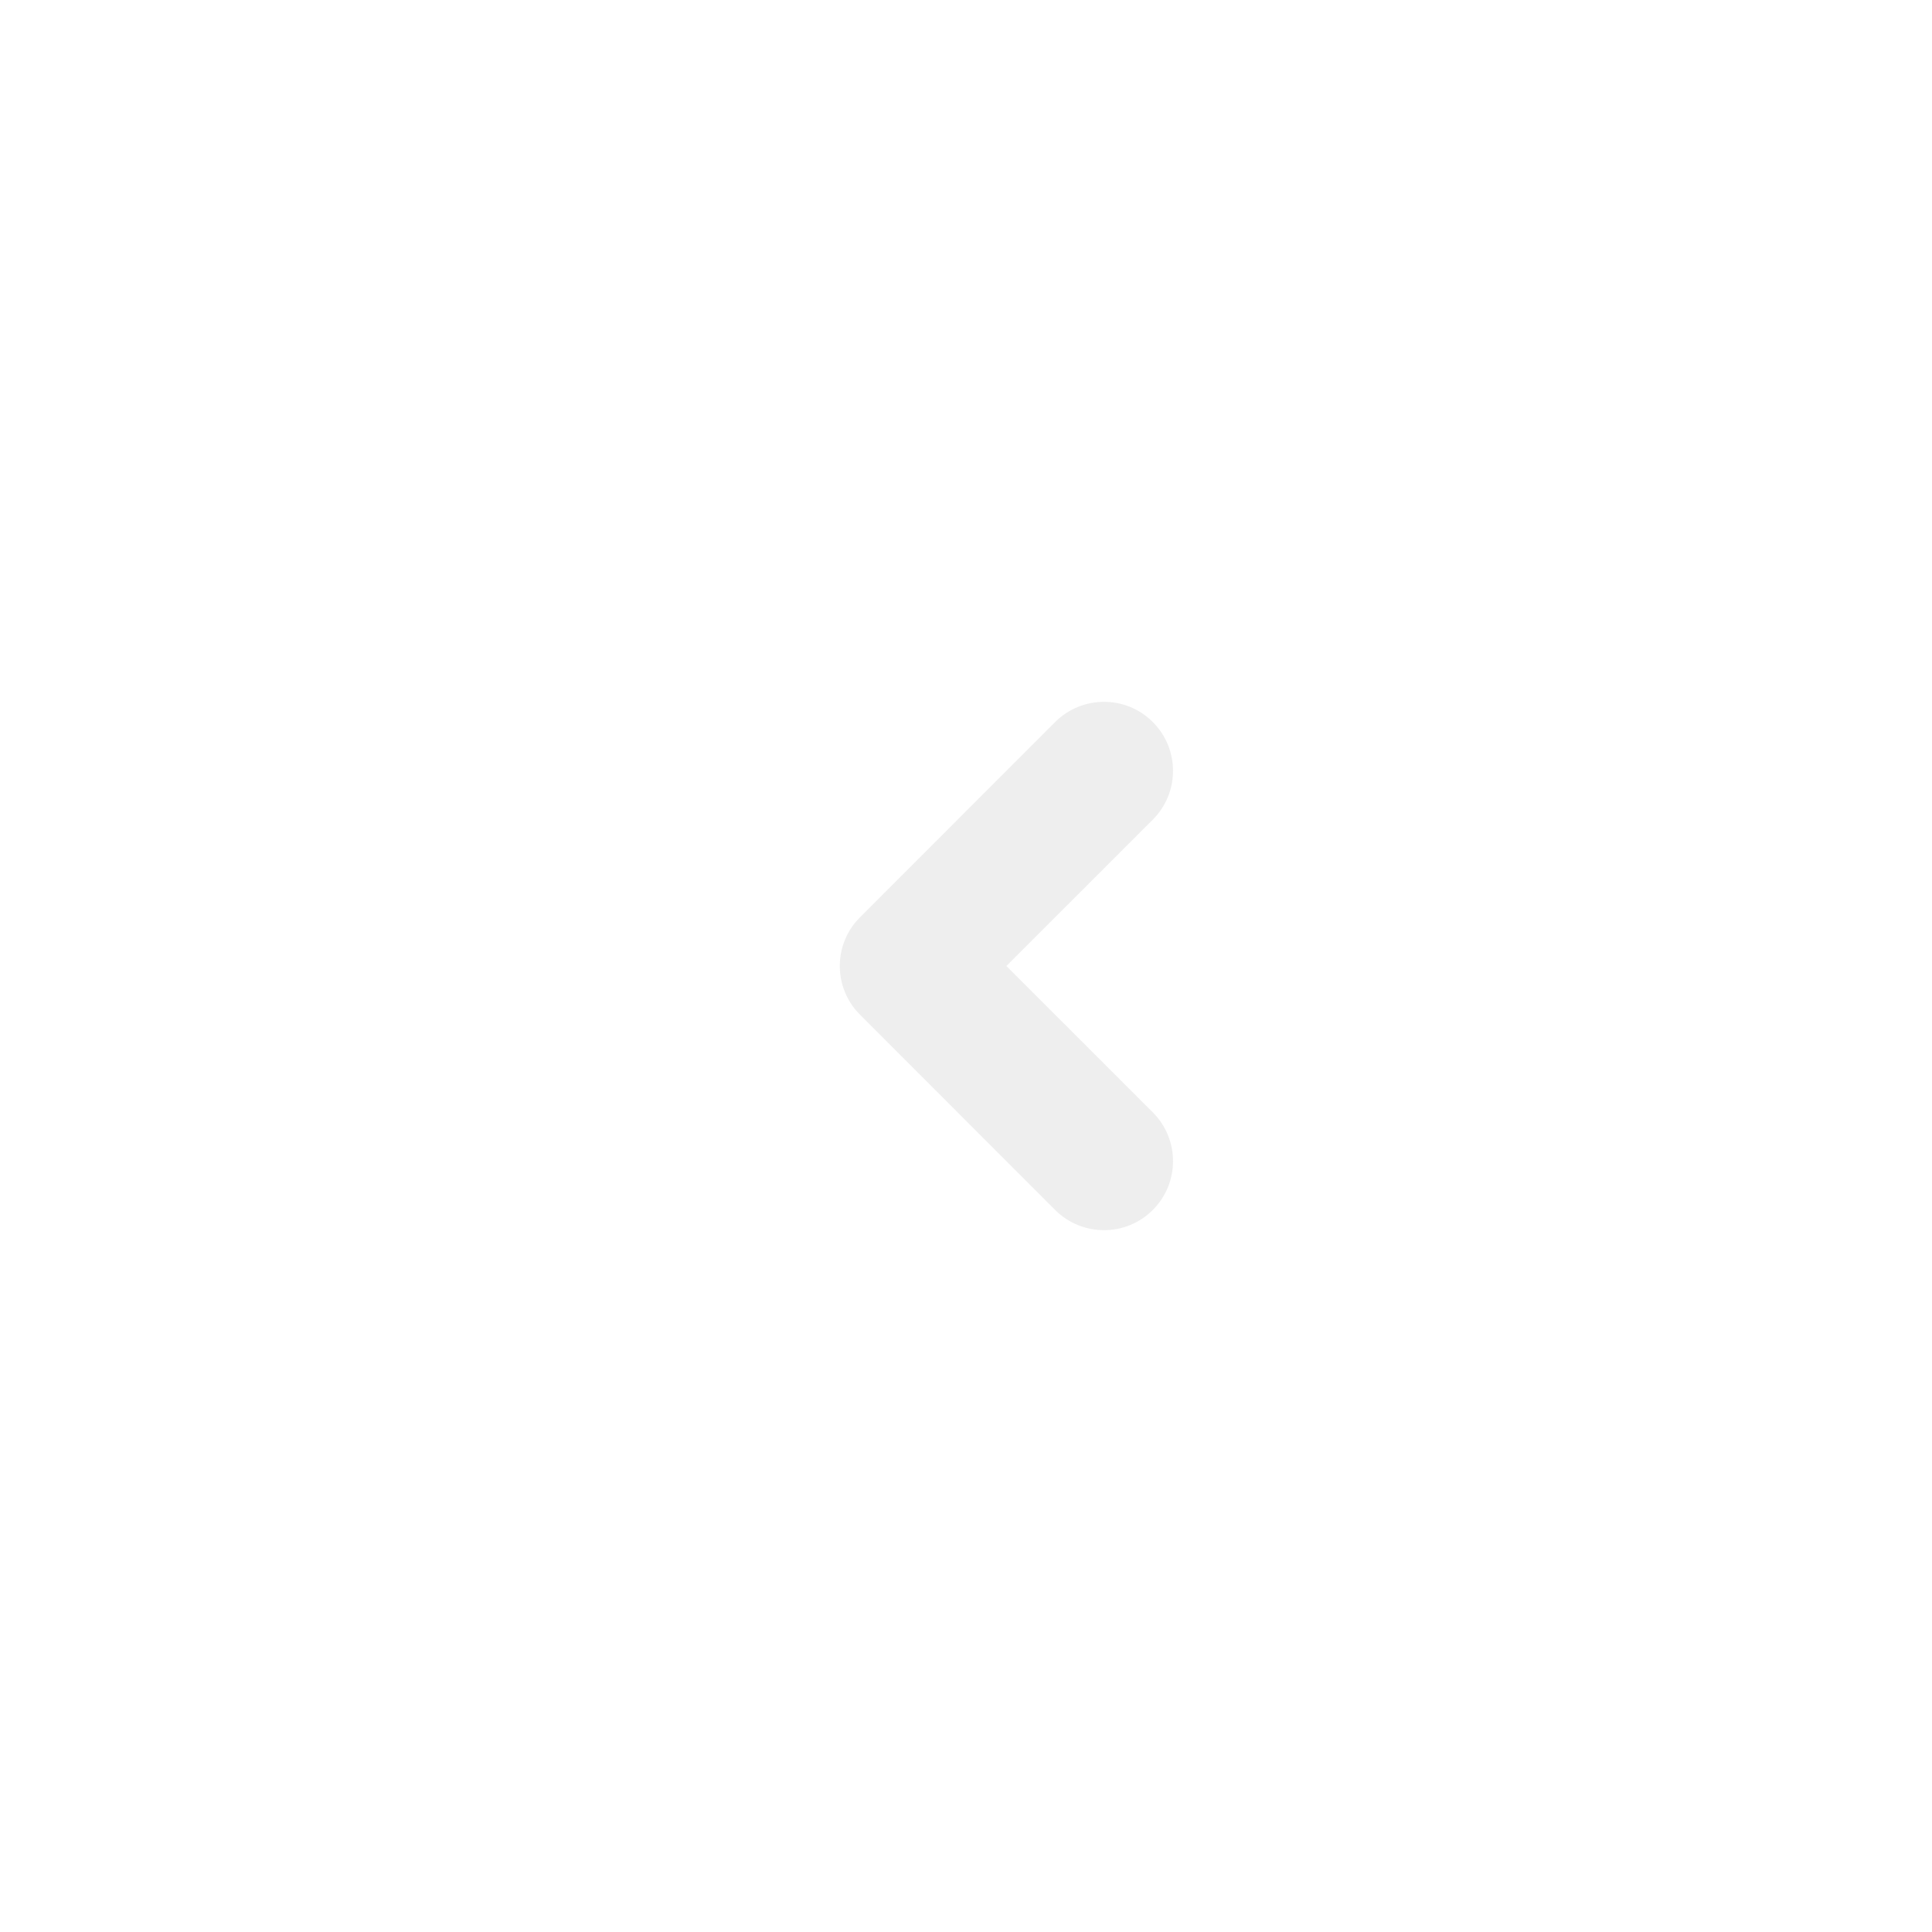
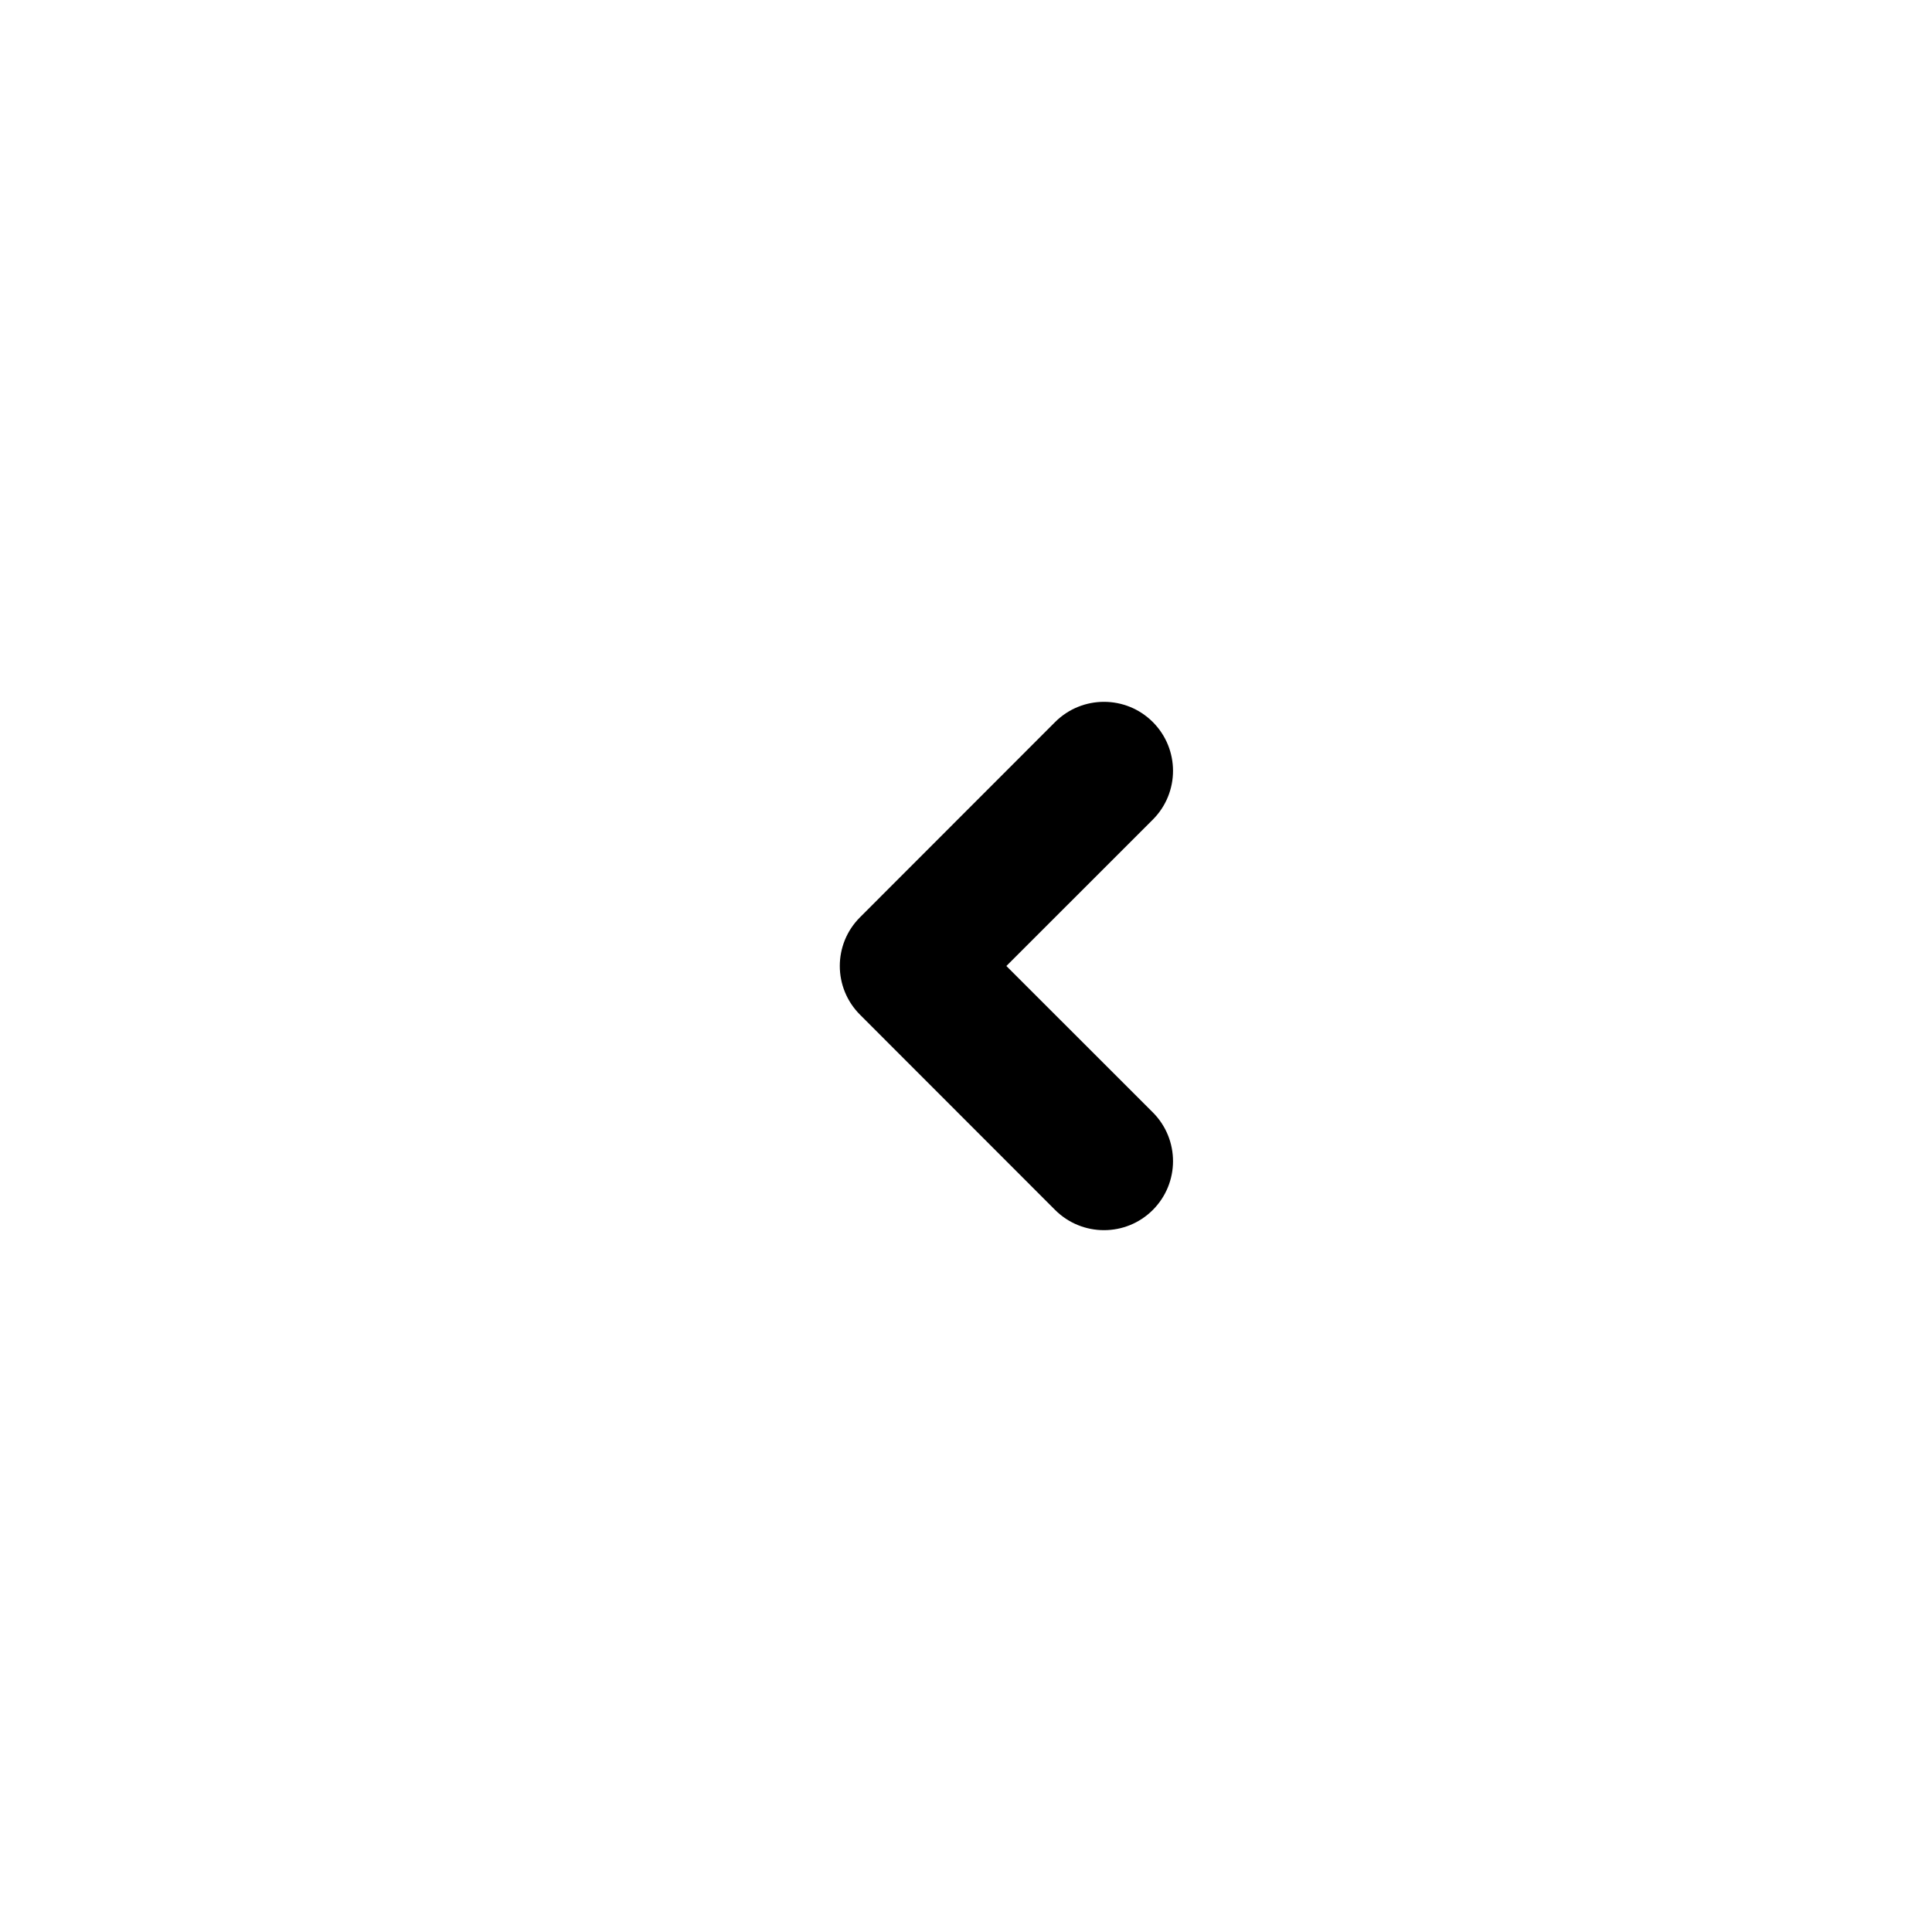
<svg xmlns="http://www.w3.org/2000/svg" width="28" height="28">
  <path fill="red" fill-opacity="0" fill-rule="evenodd" d="M0 0h28v28H0V0z" />
-   <path fill="#EEE" fill-rule="evenodd" d="M14.585 14l2.122 2.121c.391.391.391 1.024 0 1.415-.39.39-1.024.39-1.415 0l-2.827-2.829c-.392-.391-.392-1.024 0-1.414l2.827-2.829c.391-.39 1.025-.39 1.415 0 .391.391.391 1.024 0 1.415L14.585 14z" />
+   <path fill="black" fill-rule="evenodd" d="M14.585 14l2.122 2.121c.391.391.391 1.024 0 1.415-.39.39-1.024.39-1.415 0l-2.827-2.829c-.392-.391-.392-1.024 0-1.414l2.827-2.829c.391-.39 1.025-.39 1.415 0 .391.391.391 1.024 0 1.415L14.585 14z" />
</svg>
